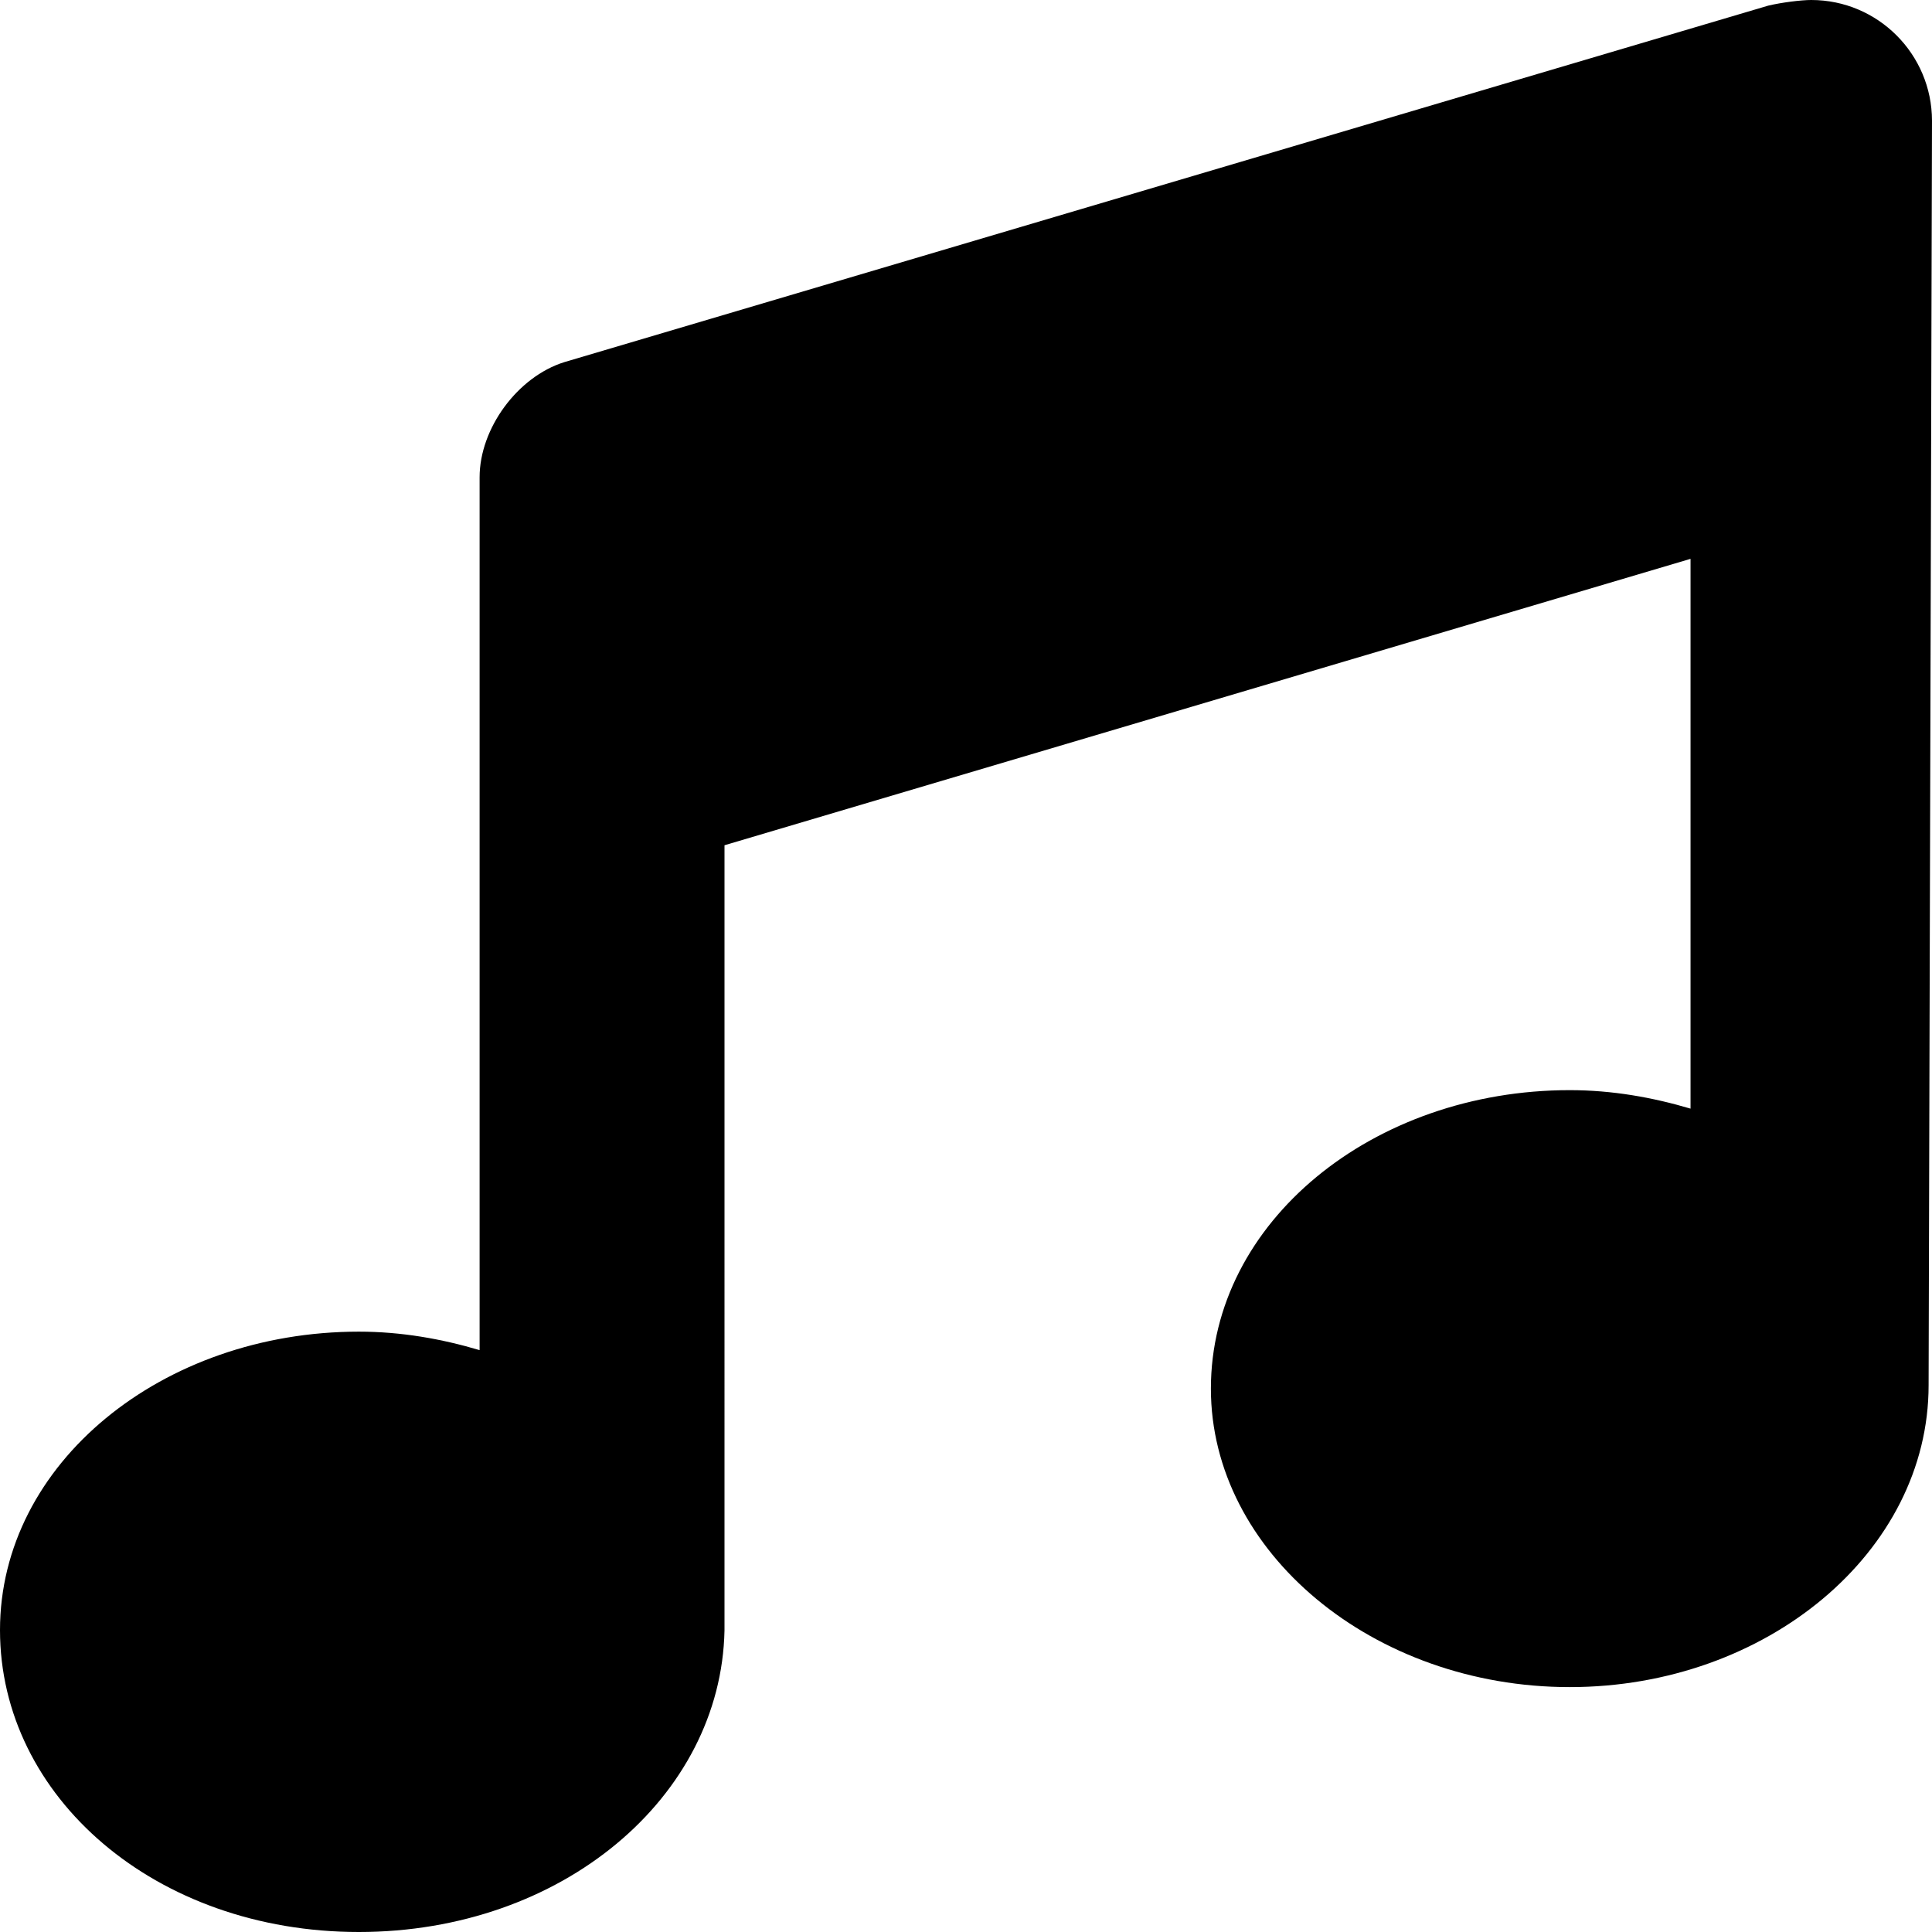
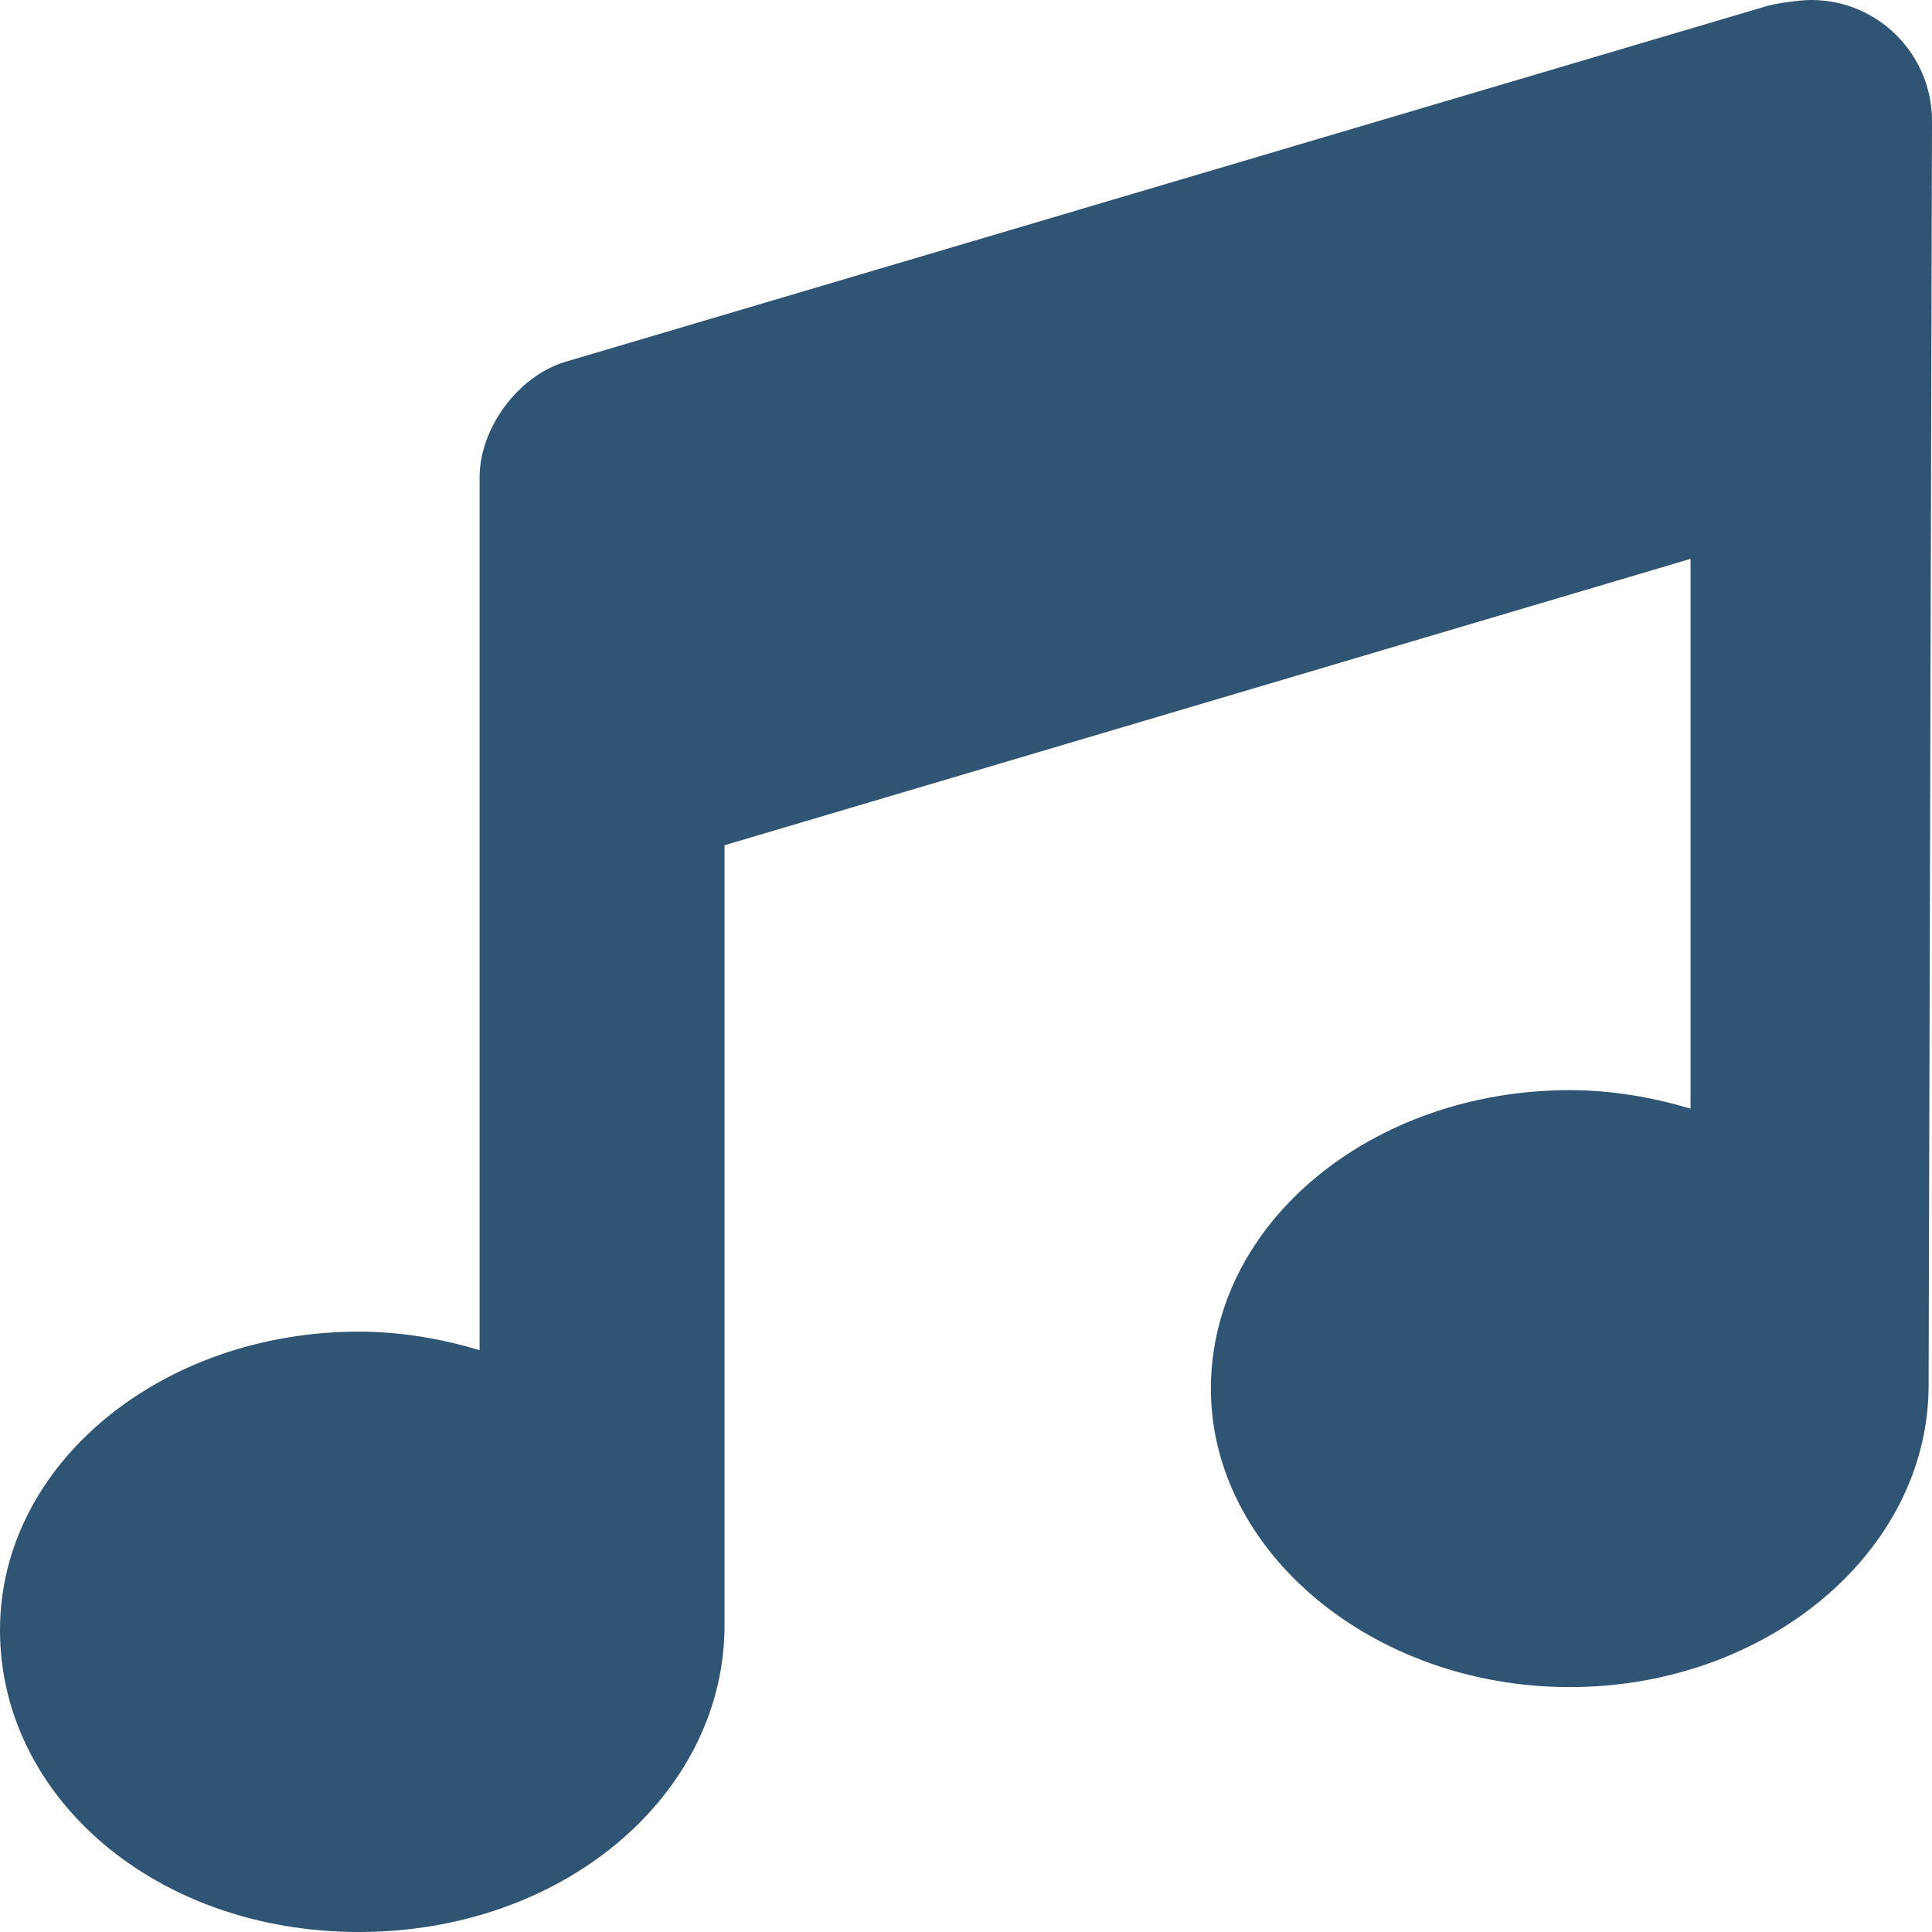
<svg xmlns="http://www.w3.org/2000/svg" viewBox="0 0 512 512">
-   <path d="M511.1 367.1c0 44.18-42.98 80-95.1 80s-95.1-35.82-95.1-79.1c0-44.18 42.98-79.1 95.1-79.1c11.28 0 21.95 1.92 32.01 4.898V148.1L192 224l-.002 208.1C191.1 476.2 149 512 95.1 512S0 476.2 0 432c0-44.18 42.98-79.1 95.1-79.1c11.28 0 21.95 1.92 32 4.898V126.5c0-12.97 10.06-26.63 22.41-30.52l319.1-94.49C472.1 .661 477.3 0 480 0c17.66 0 31.97 14.34 32 31.99L511.1 367.1z" />
+   <path fill="#2F5474" d="M511.1 367.1c0 44.18-42.98 80-95.1 80s-95.1-35.82-95.1-79.1c0-44.18 42.98-79.1 95.1-79.1c11.28 0 21.95 1.92 32.01 4.898V148.1L192 224l-.002 208.1C191.1 476.2 149 512 95.1 512S0 476.2 0 432c0-44.18 42.98-79.1 95.1-79.1c11.28 0 21.95 1.92 32 4.898V126.5c0-12.97 10.06-26.63 22.41-30.52l319.1-94.49C472.1 .661 477.3 0 480 0c17.66 0 31.97 14.34 32 31.99L511.1 367.1z" />
</svg>
